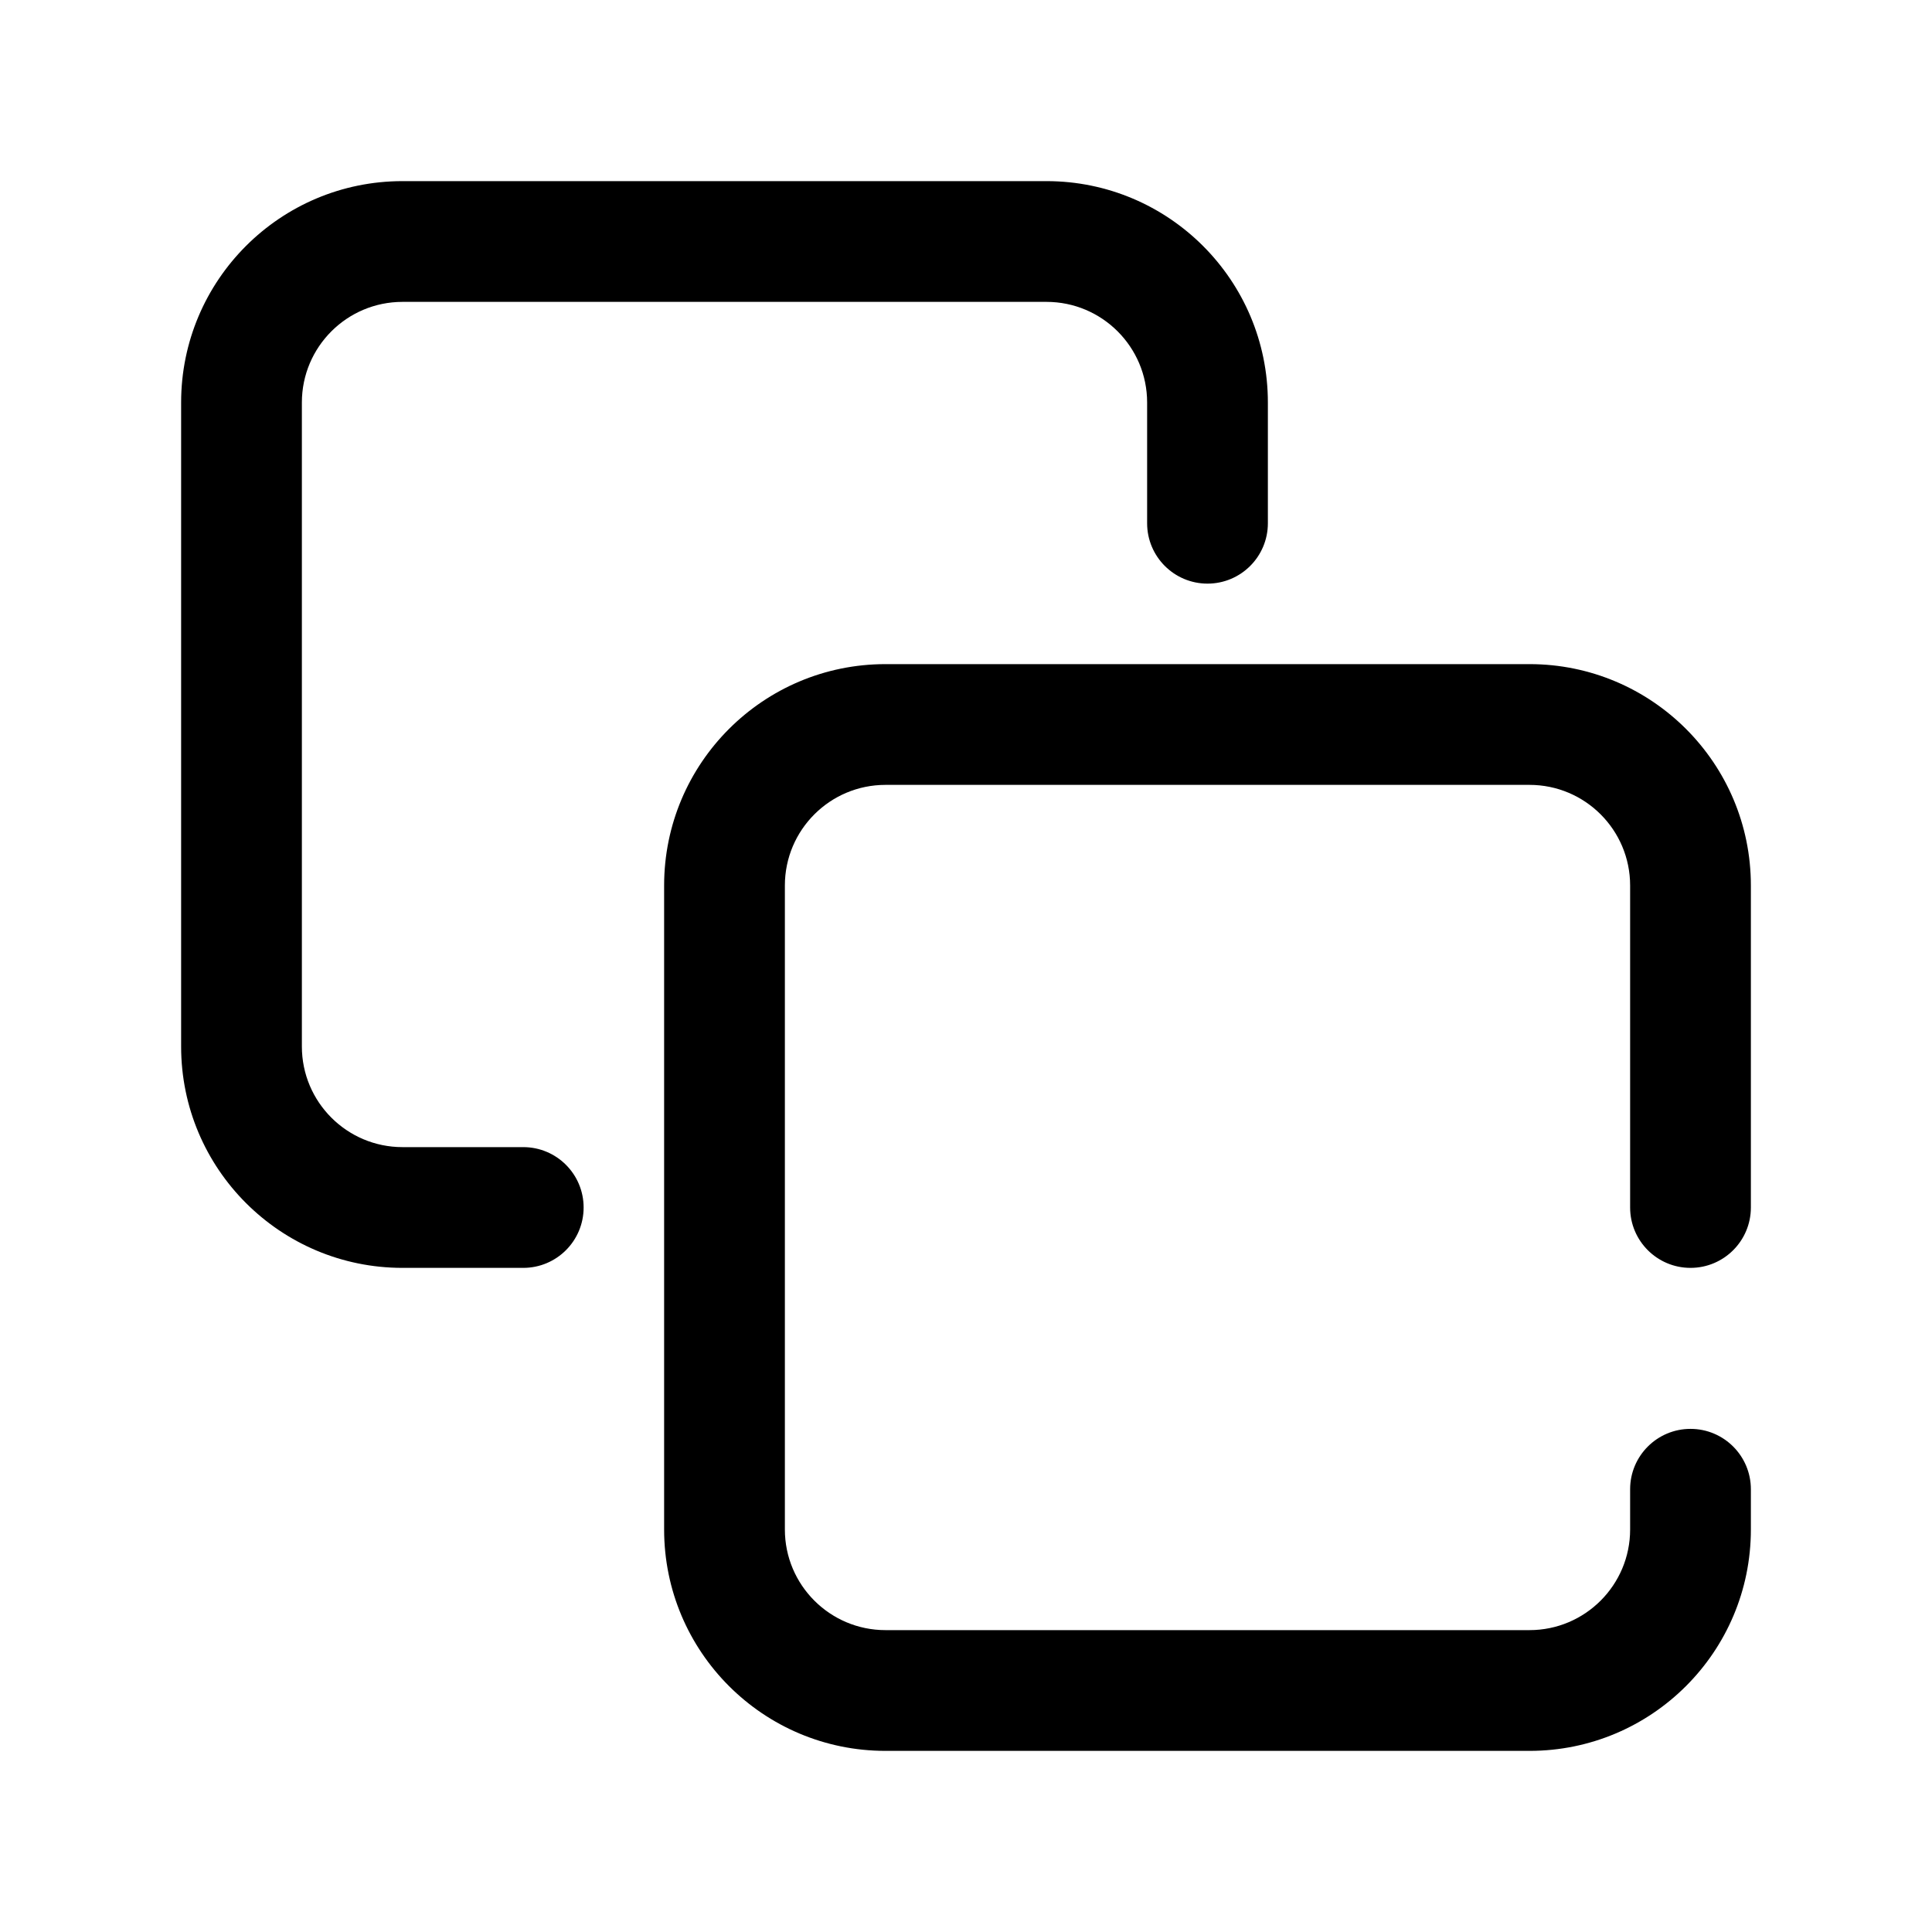
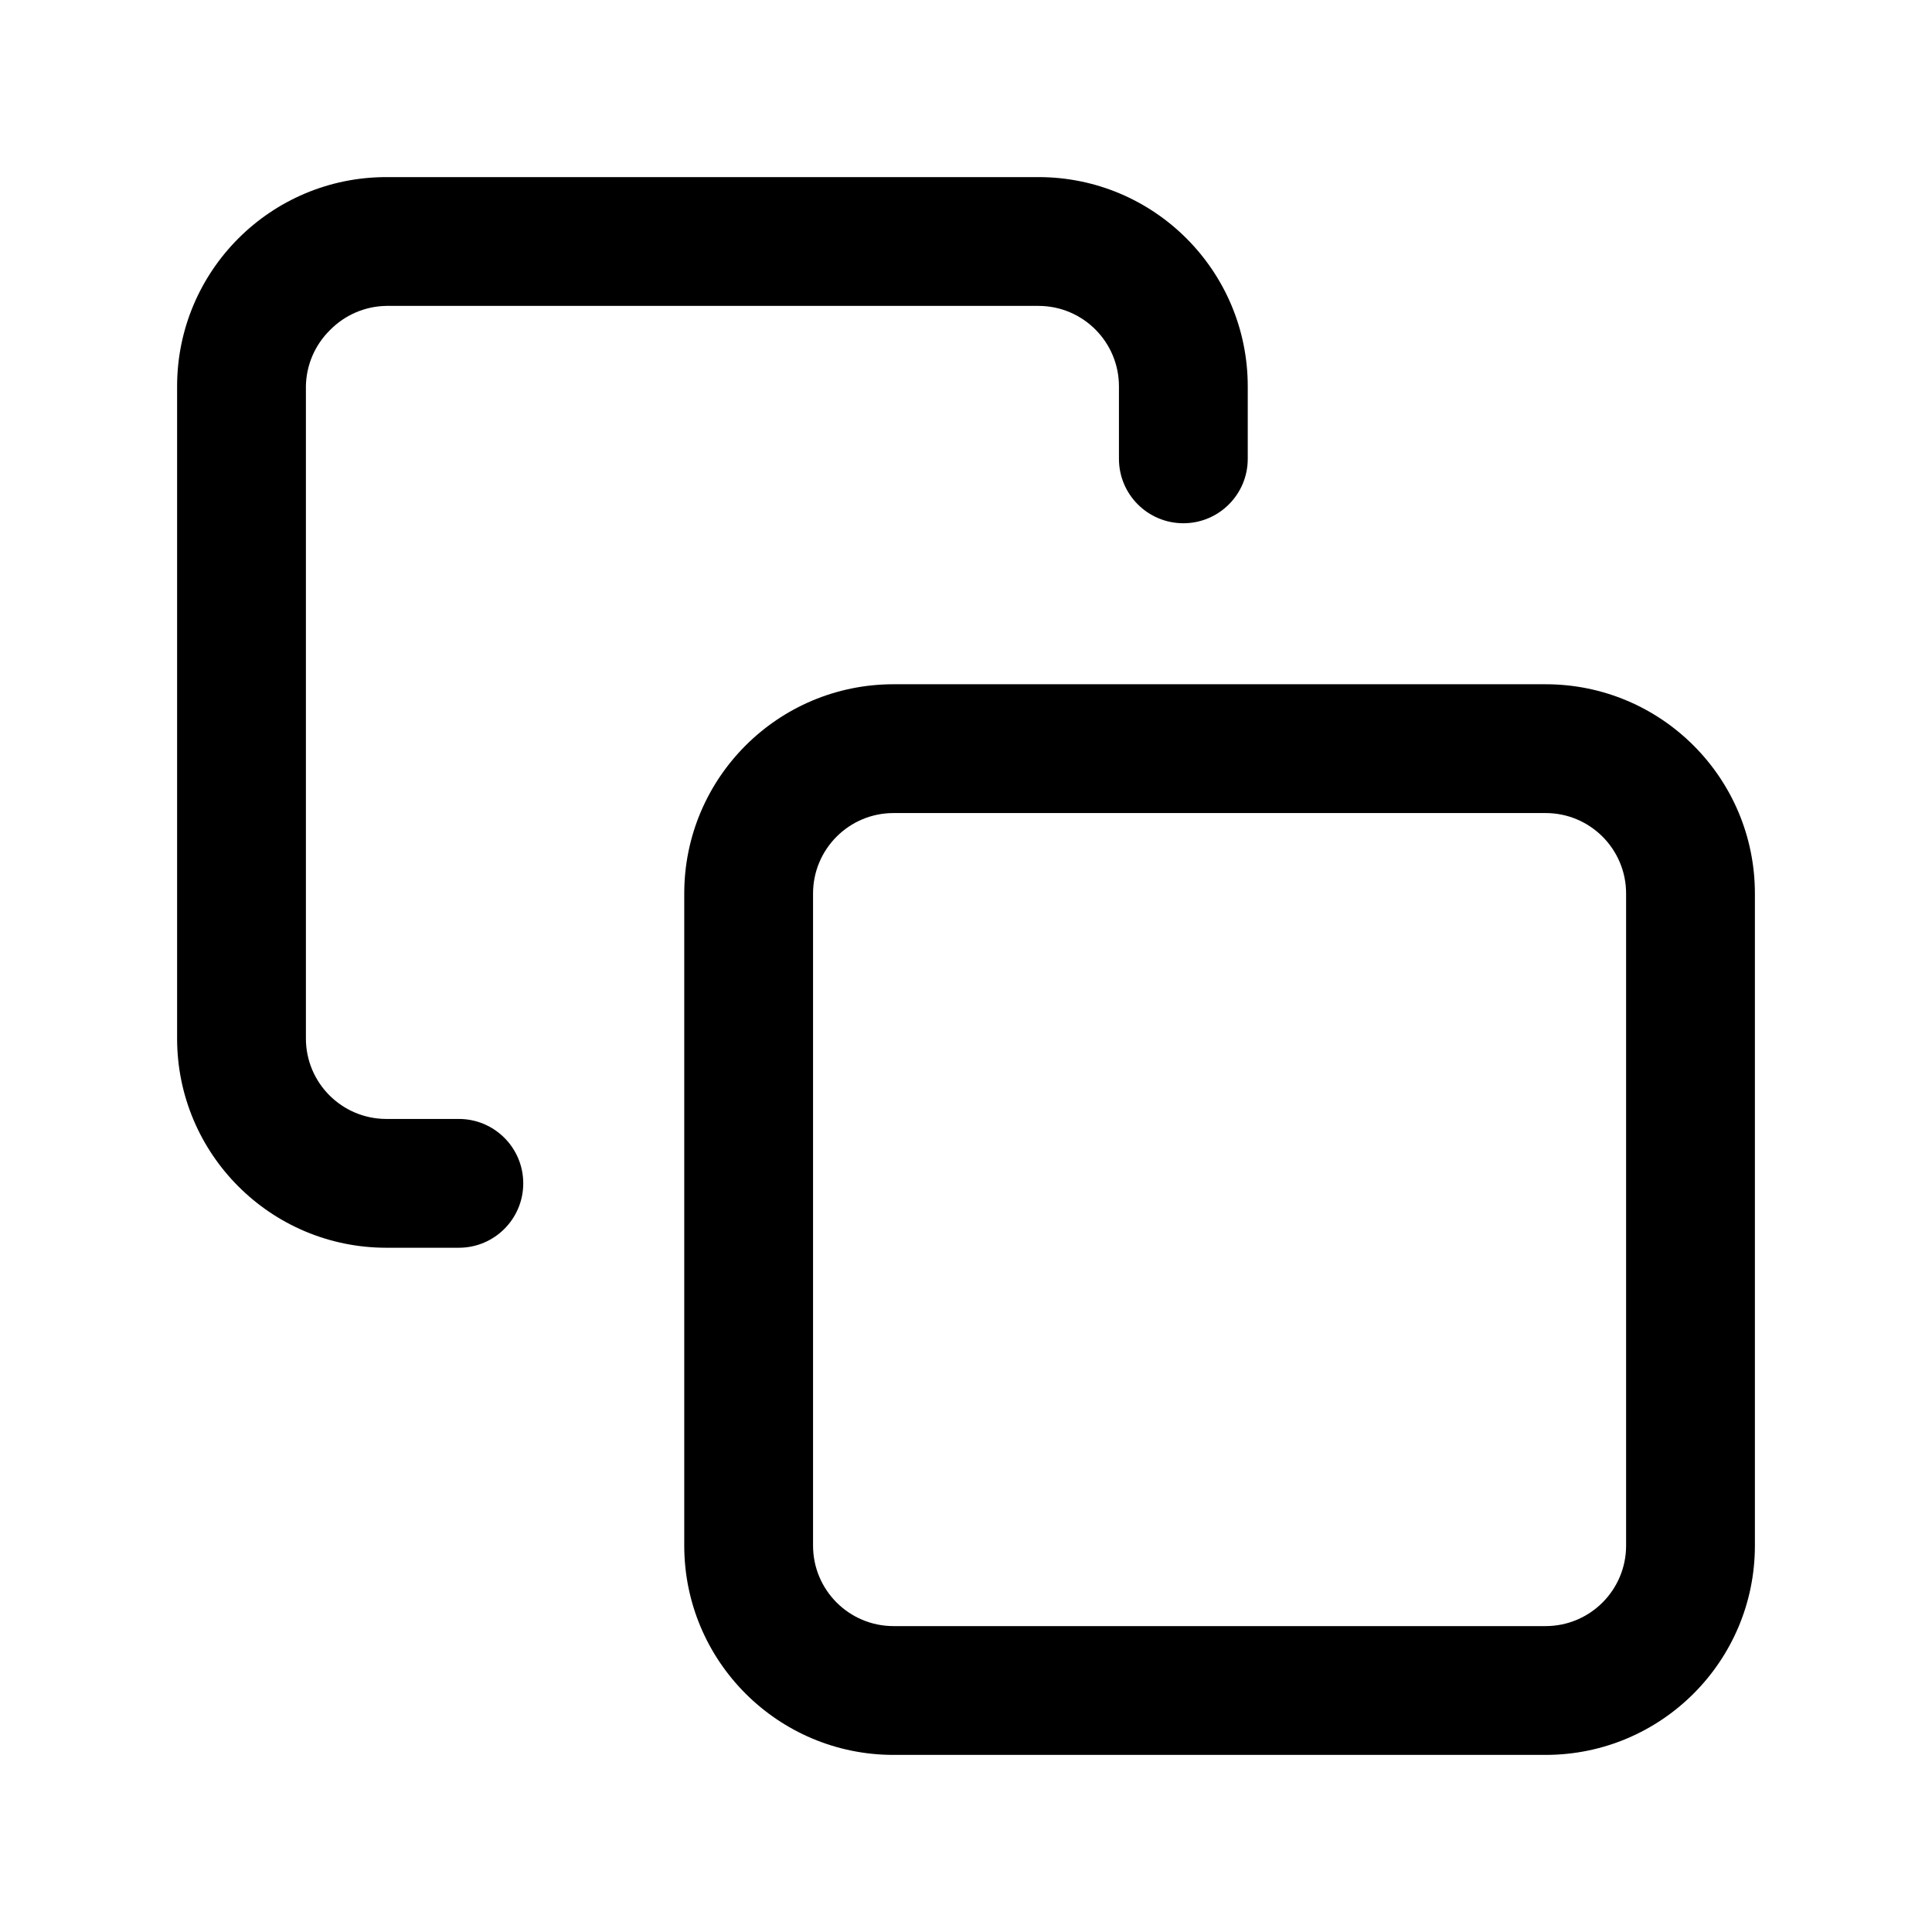
<svg xmlns="http://www.w3.org/2000/svg" viewBox="0 0 24 24" focusable="false">
-   <path clip-rule="evenodd" d="M5 2.25A2.75 2.75 0 002.25 5v8A2.75 2.75 0 005 15.75h1.5a.75.75 0 000-1.5H5c-.69 0-1.25-.56-1.25-1.25V5c0-.69.56-1.25 1.25-1.25h8c.69 0 1.25.56 1.25 1.25v1.5a.75.75 0 001.5 0V5A2.75 2.75 0 0013 2.25H5zm6 6A2.75 2.75 0 008.25 11v8A2.75 2.75 0 0011 21.75h8A2.75 2.75 0 0021.75 19v-.5a.75.75 0 00-1.5 0v.5c0 .69-.56 1.25-1.25 1.25h-8c-.69 0-1.25-.56-1.25-1.25v-8c0-.69.56-1.25 1.25-1.25h8c.69 0 1.25.56 1.25 1.25v4a.75.75 0 001.5 0v-4A2.75 2.75 0 0019 8.25h-8z" fill-rule="evenodd" />
+   <path clip-rule="evenodd" d="M4.1 4.1a1 1 0 01.7-.3h8.1a1 1 0 011 1v.9a.8.8 0 101.6 0v-.9a2.6 2.6 0 00-2.6-2.6H4.8a2.6 2.6 0 00-2.6 2.6v8.1a2.6 2.6 0 002.6 2.6h.9a.8.8 0 000-1.6h-.9a1 1 0 01-1-1V4.8a1 1 0 01.3-.7zm6 7a1 1 0 011-1h8.1a1 1 0 011 1v8.1a1 1 0 01-1 1h-8.1a1 1 0 01-1-1v-8.1zm1-2.6a2.6 2.6 0 00-2.6 2.6v8.1a2.6 2.6 0 002.6 2.6h8.1a2.6 2.6 0 002.6-2.6v-8.1a2.6 2.6 0 00-2.6-2.6h-8.1z" fill-rule="evenodd" />
</svg>
